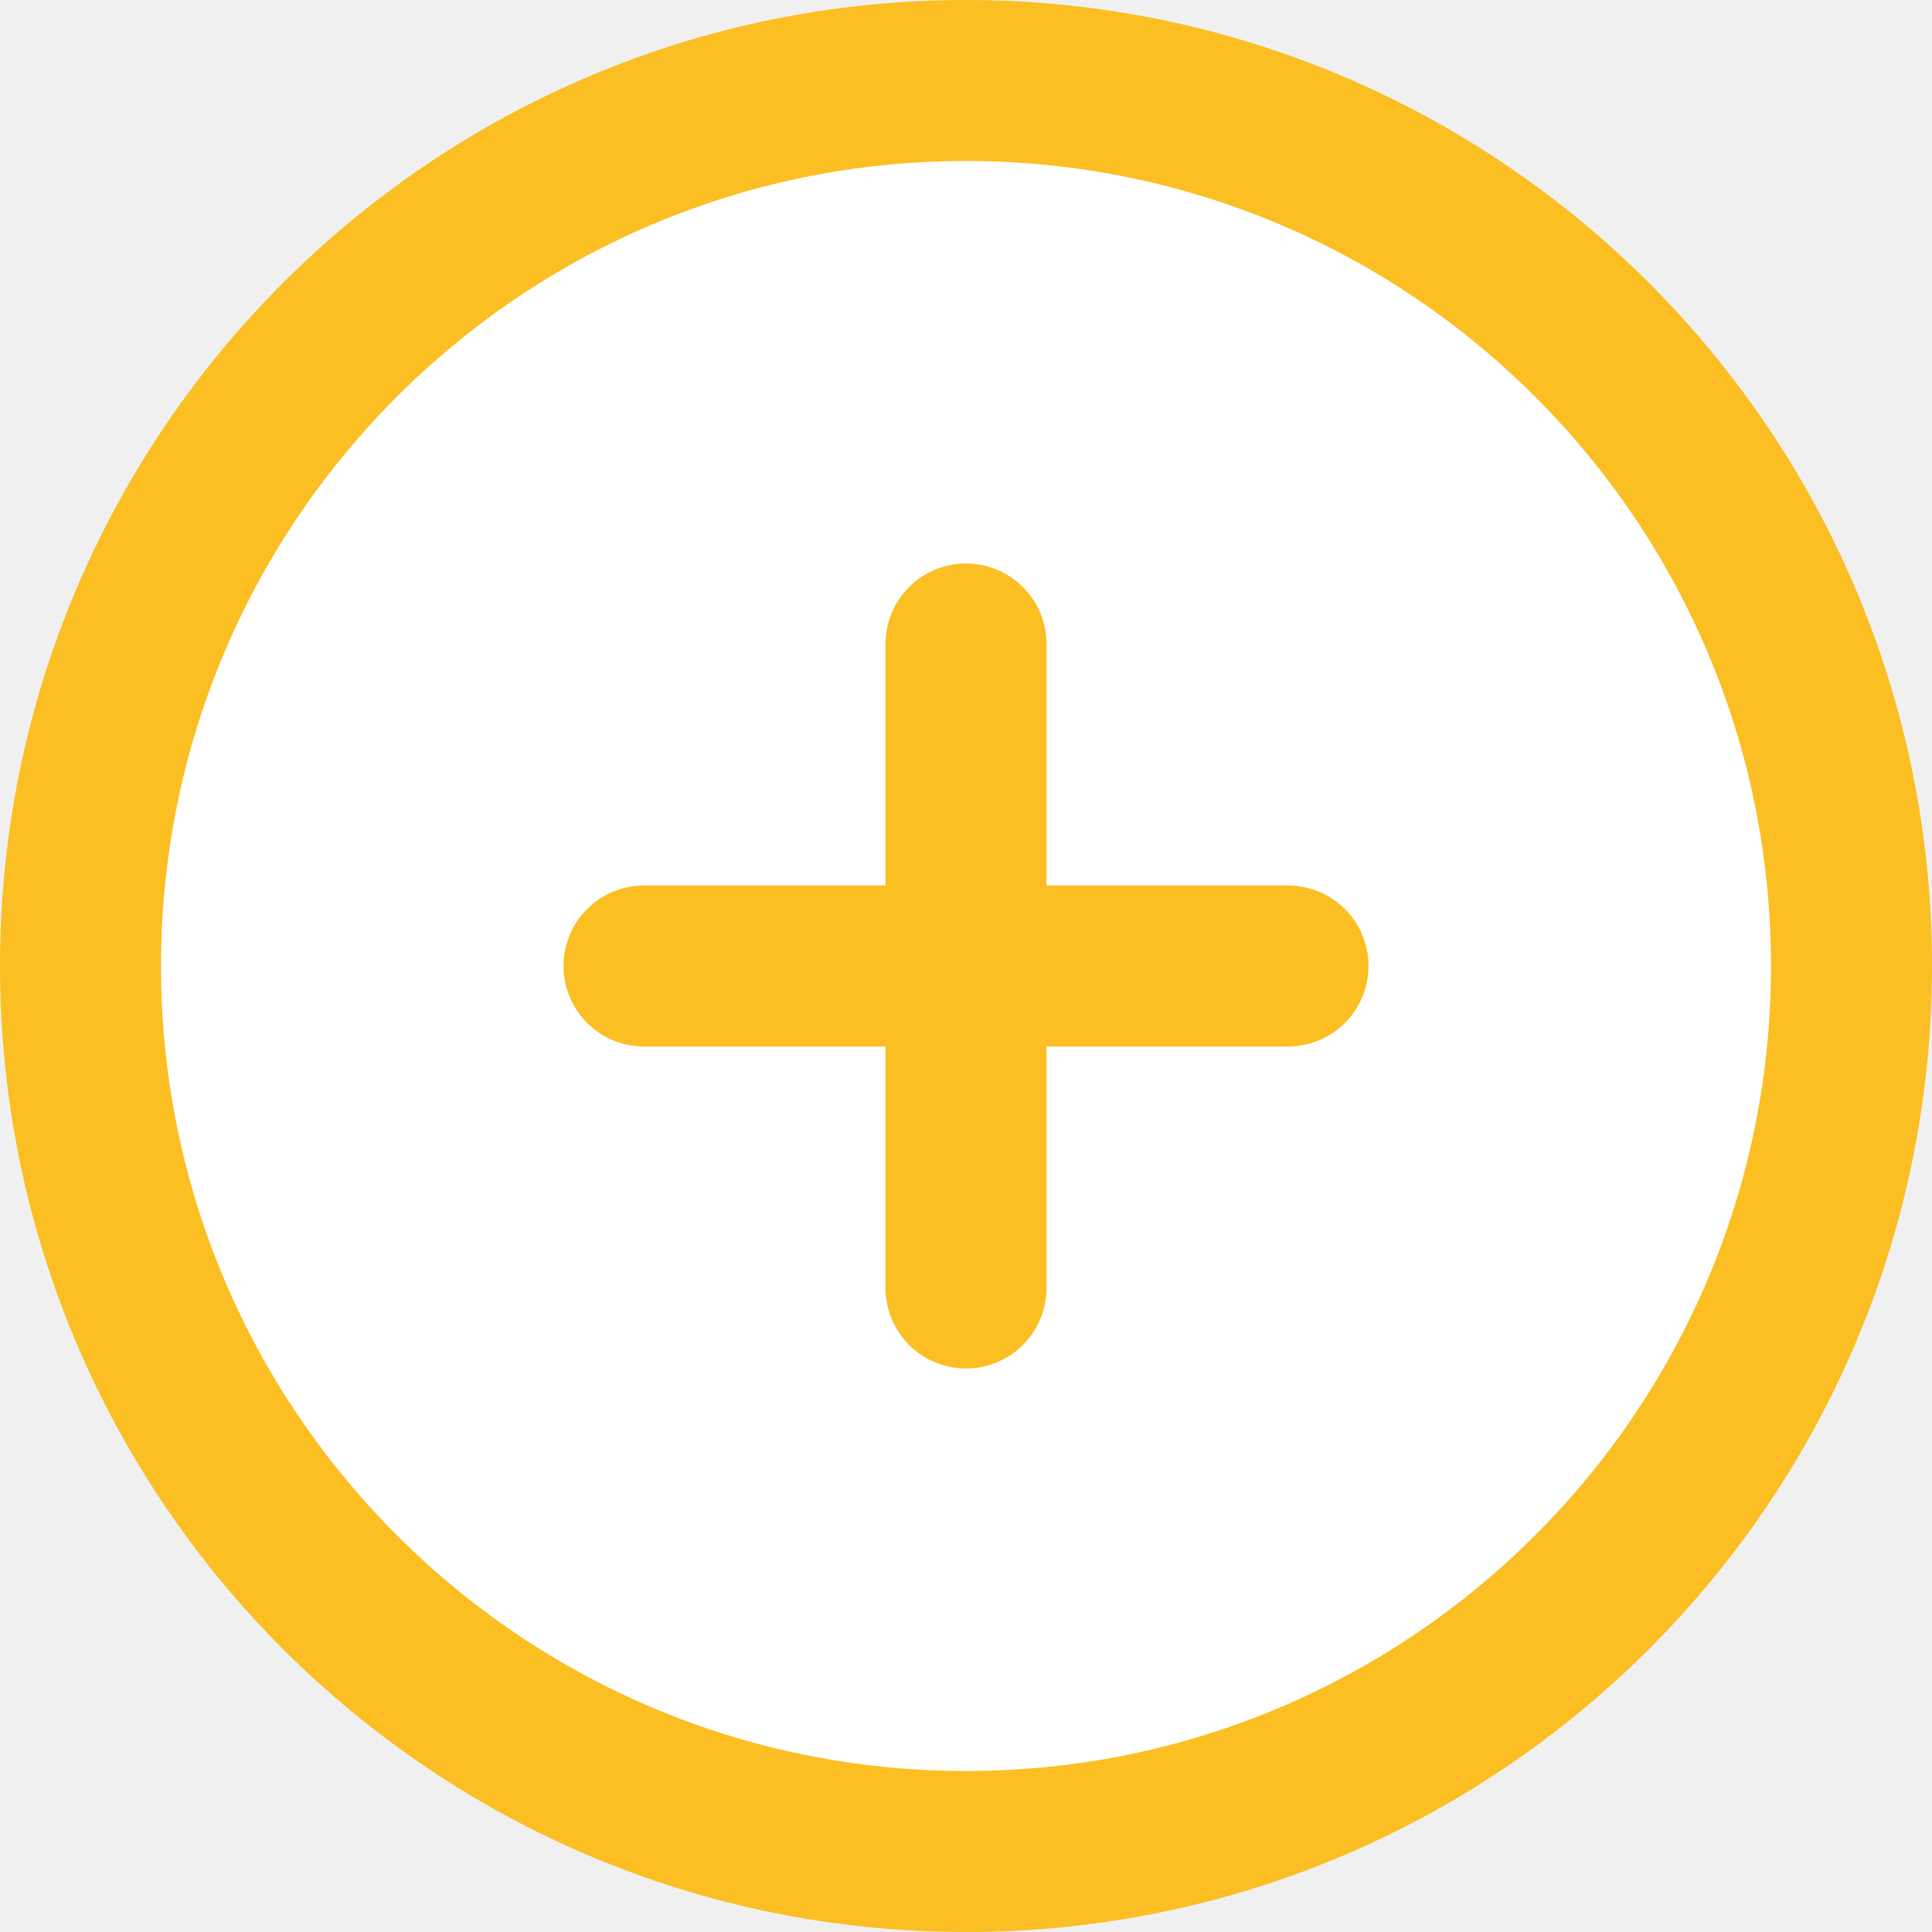
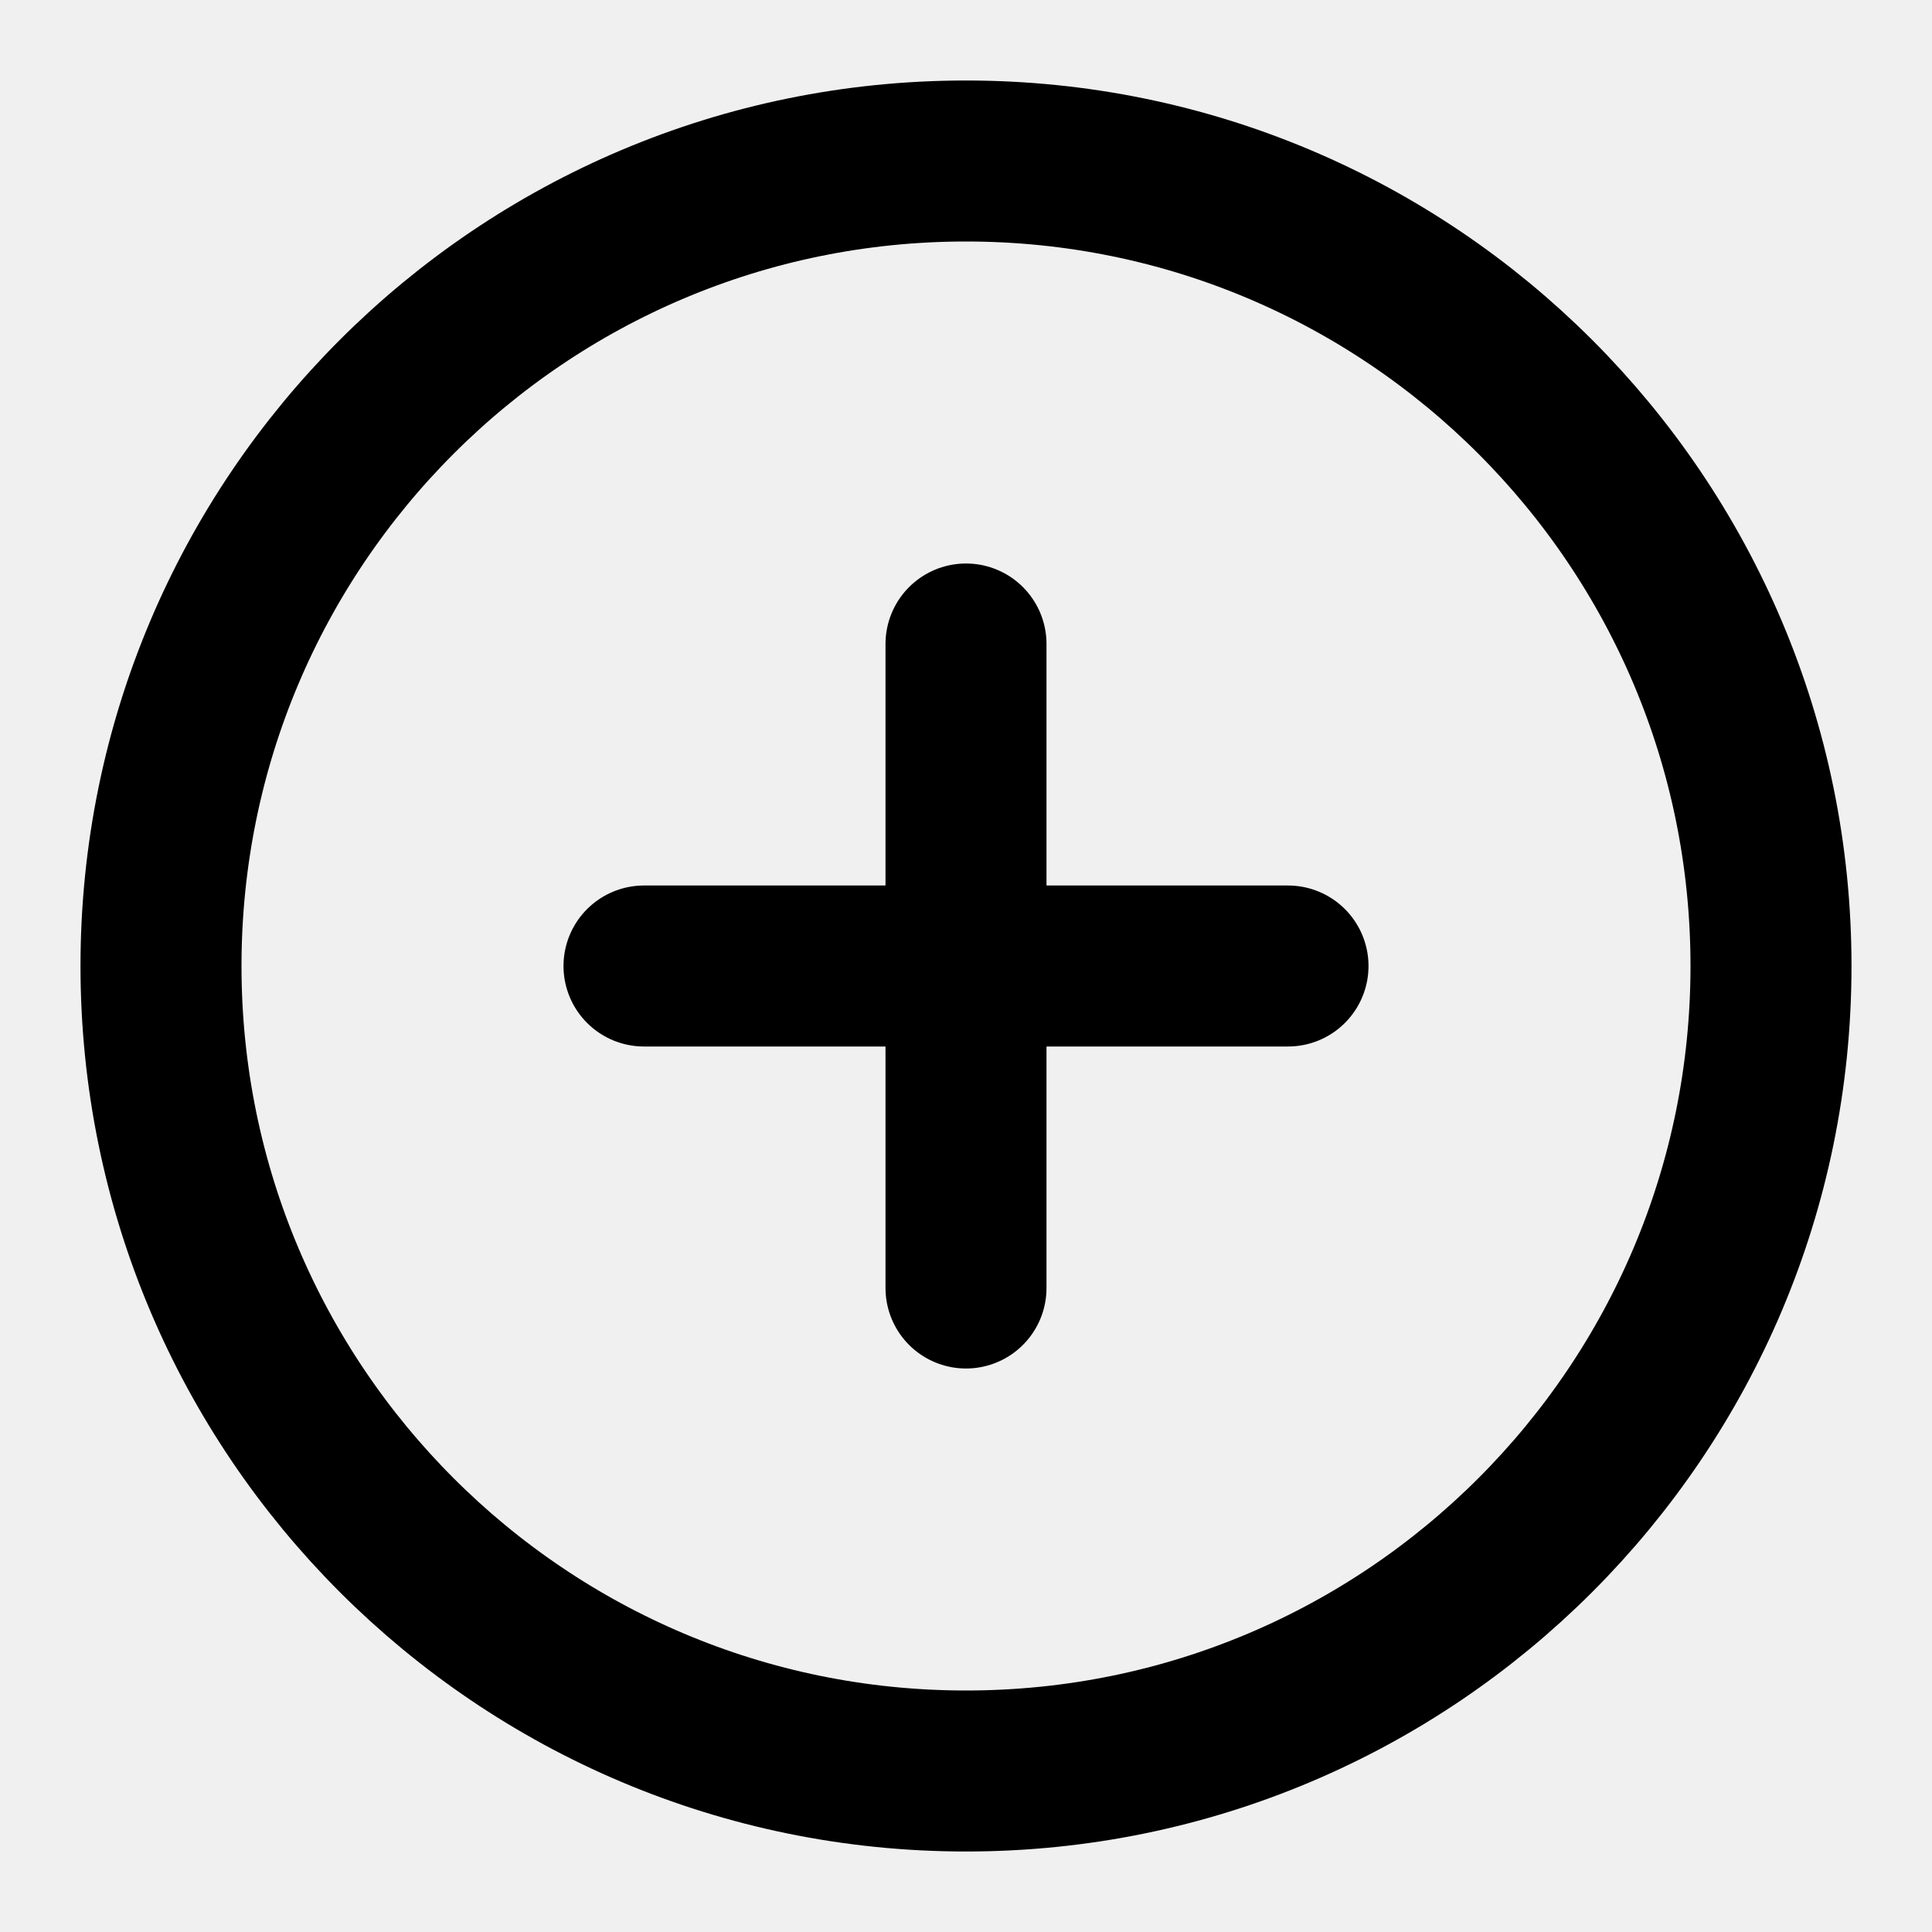
- <svg xmlns="http://www.w3.org/2000/svg" fill="none" viewBox="0 0 24 24" stroke="#fbbf24" stroke-width="2">
-   <circle cx="12" cy="12" r="11" stroke="#fbbf24" stroke-width="2" fill="white" />
-   <path stroke-linecap="round" stroke-linejoin="round" d="M12 8v8m4-4H8" />
+ <svg xmlns="http://www.w3.org/2000/svg" width="24" height="24" viewBox="0 0 24 24" fill="none" stroke="currentColor" stroke-width="2" stroke-linecap="round" stroke-linejoin="round">
+   <circle cx="12" cy="12" r="10" />
+   <line x1="12" y1="8" x2="12" y2="16" />
+   <line x1="8" y1="12" x2="16" y2="12" />
</svg>
